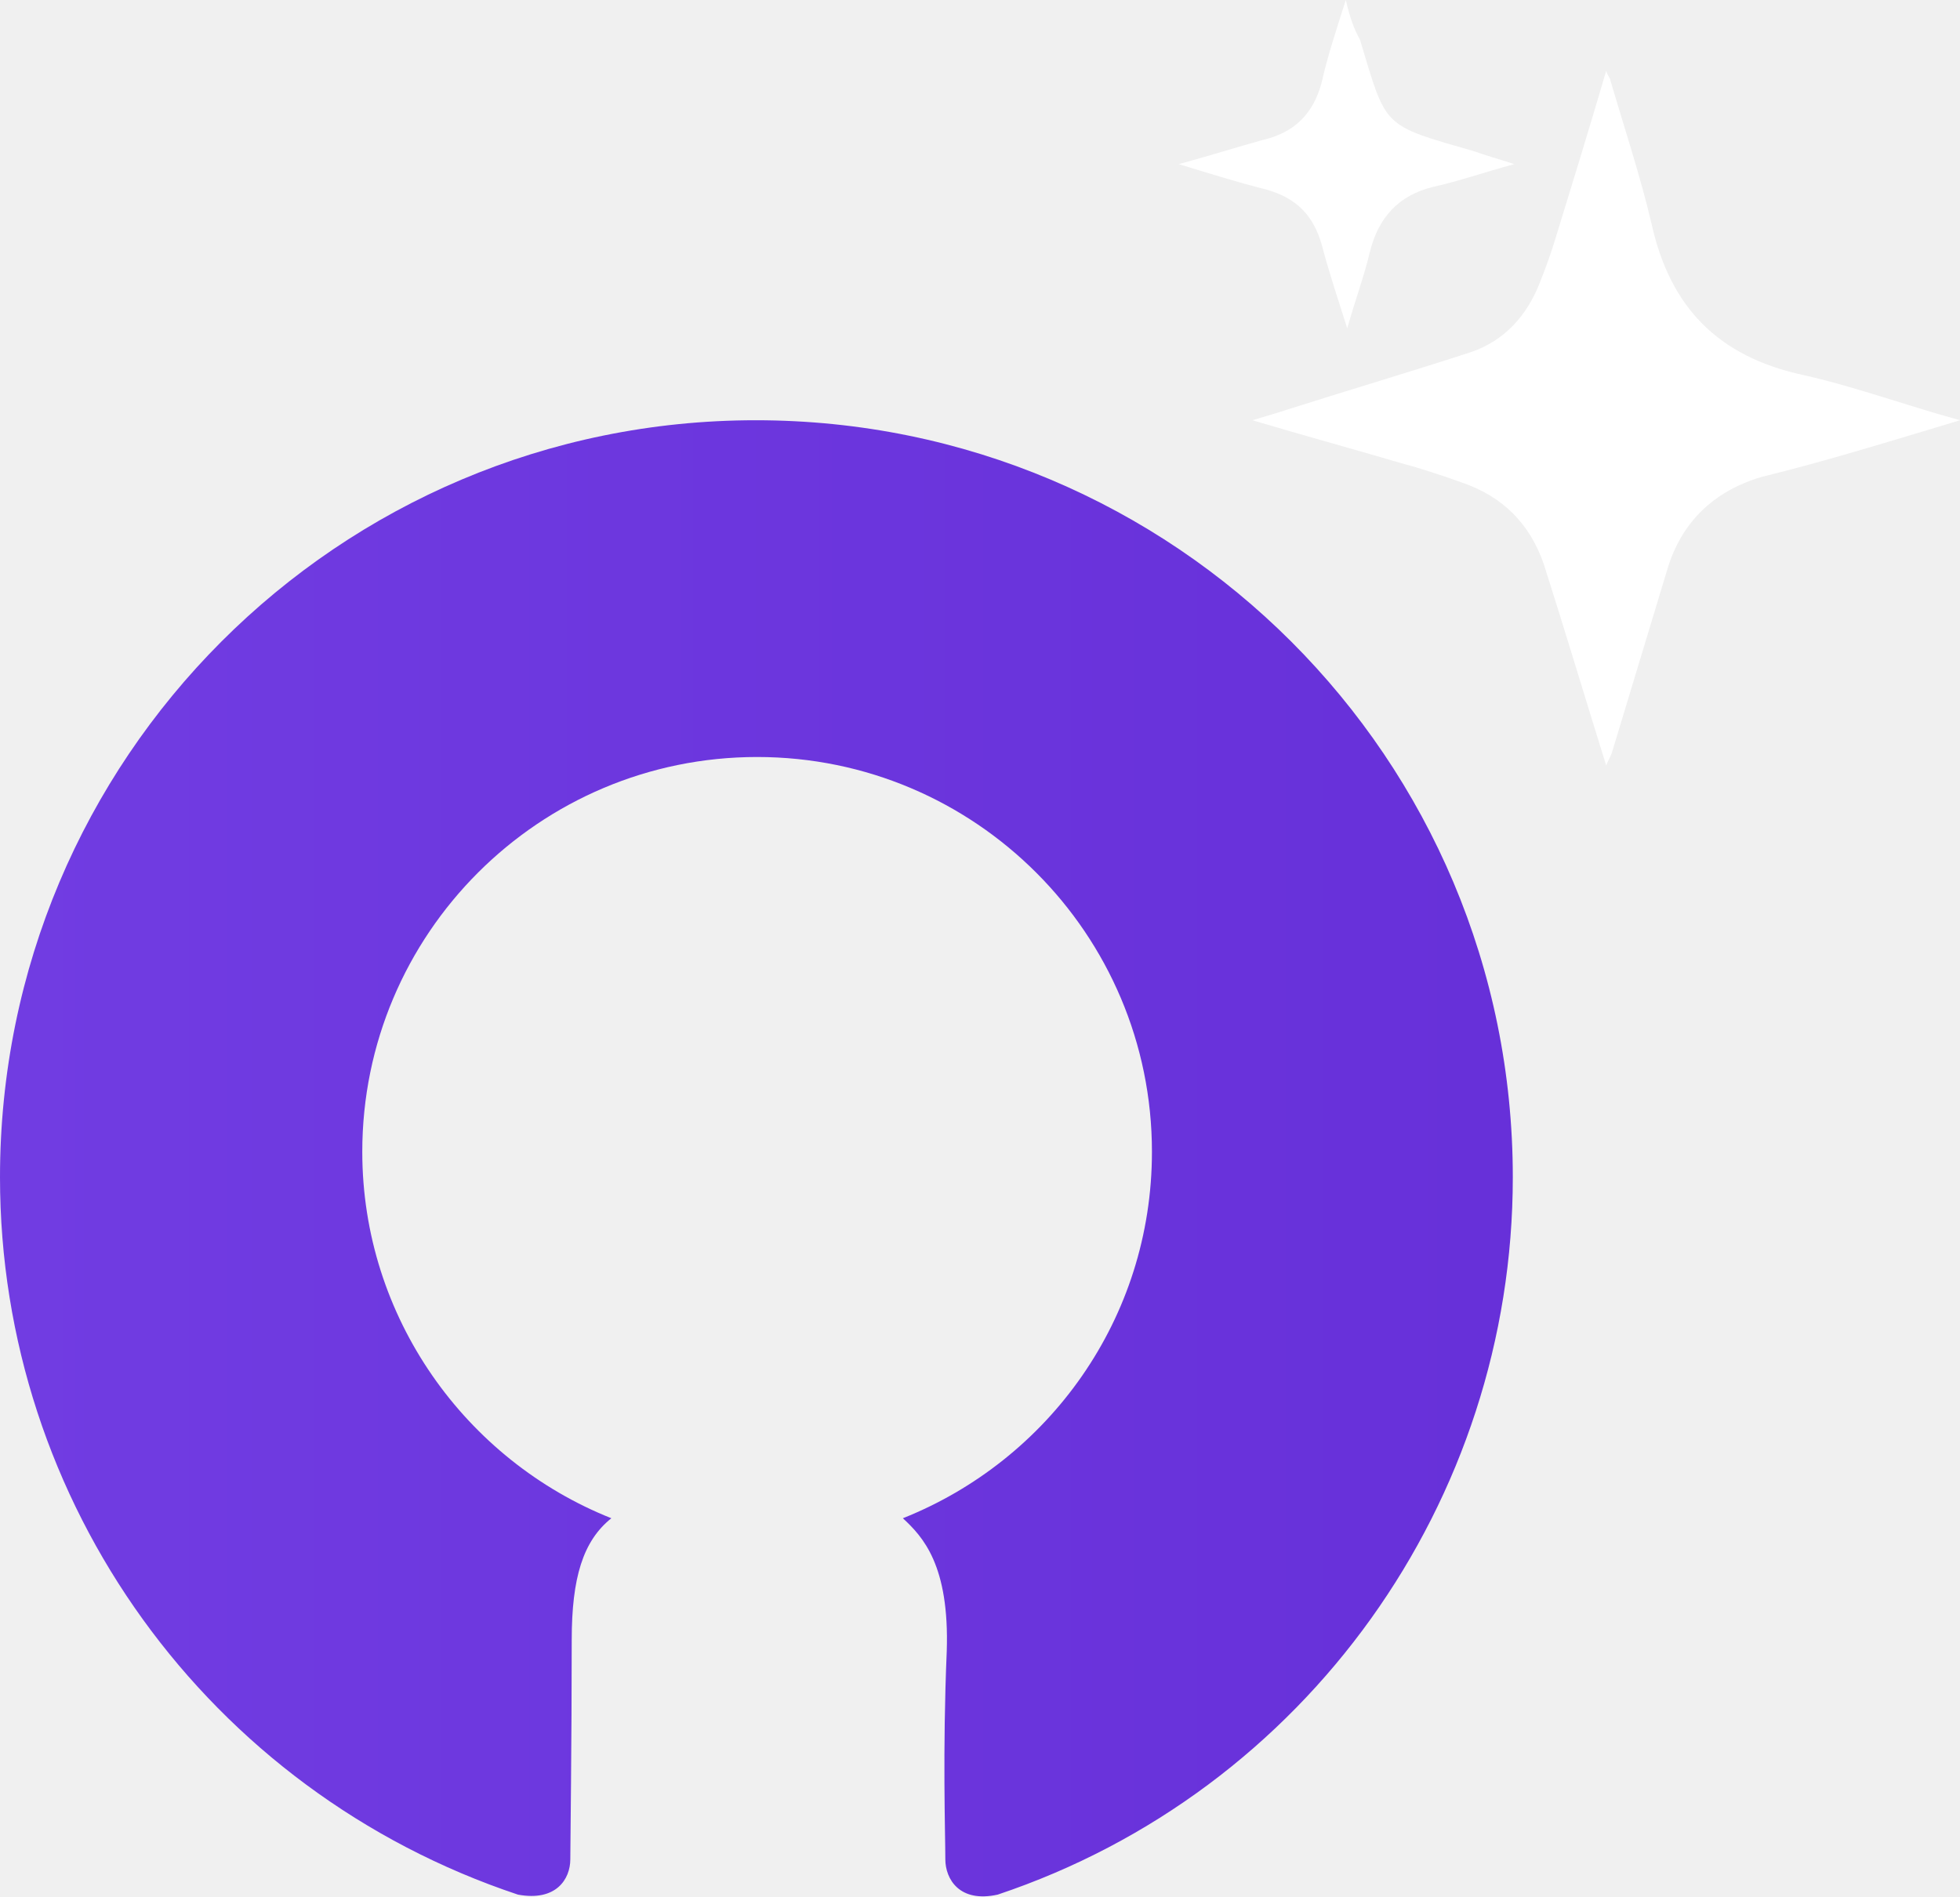
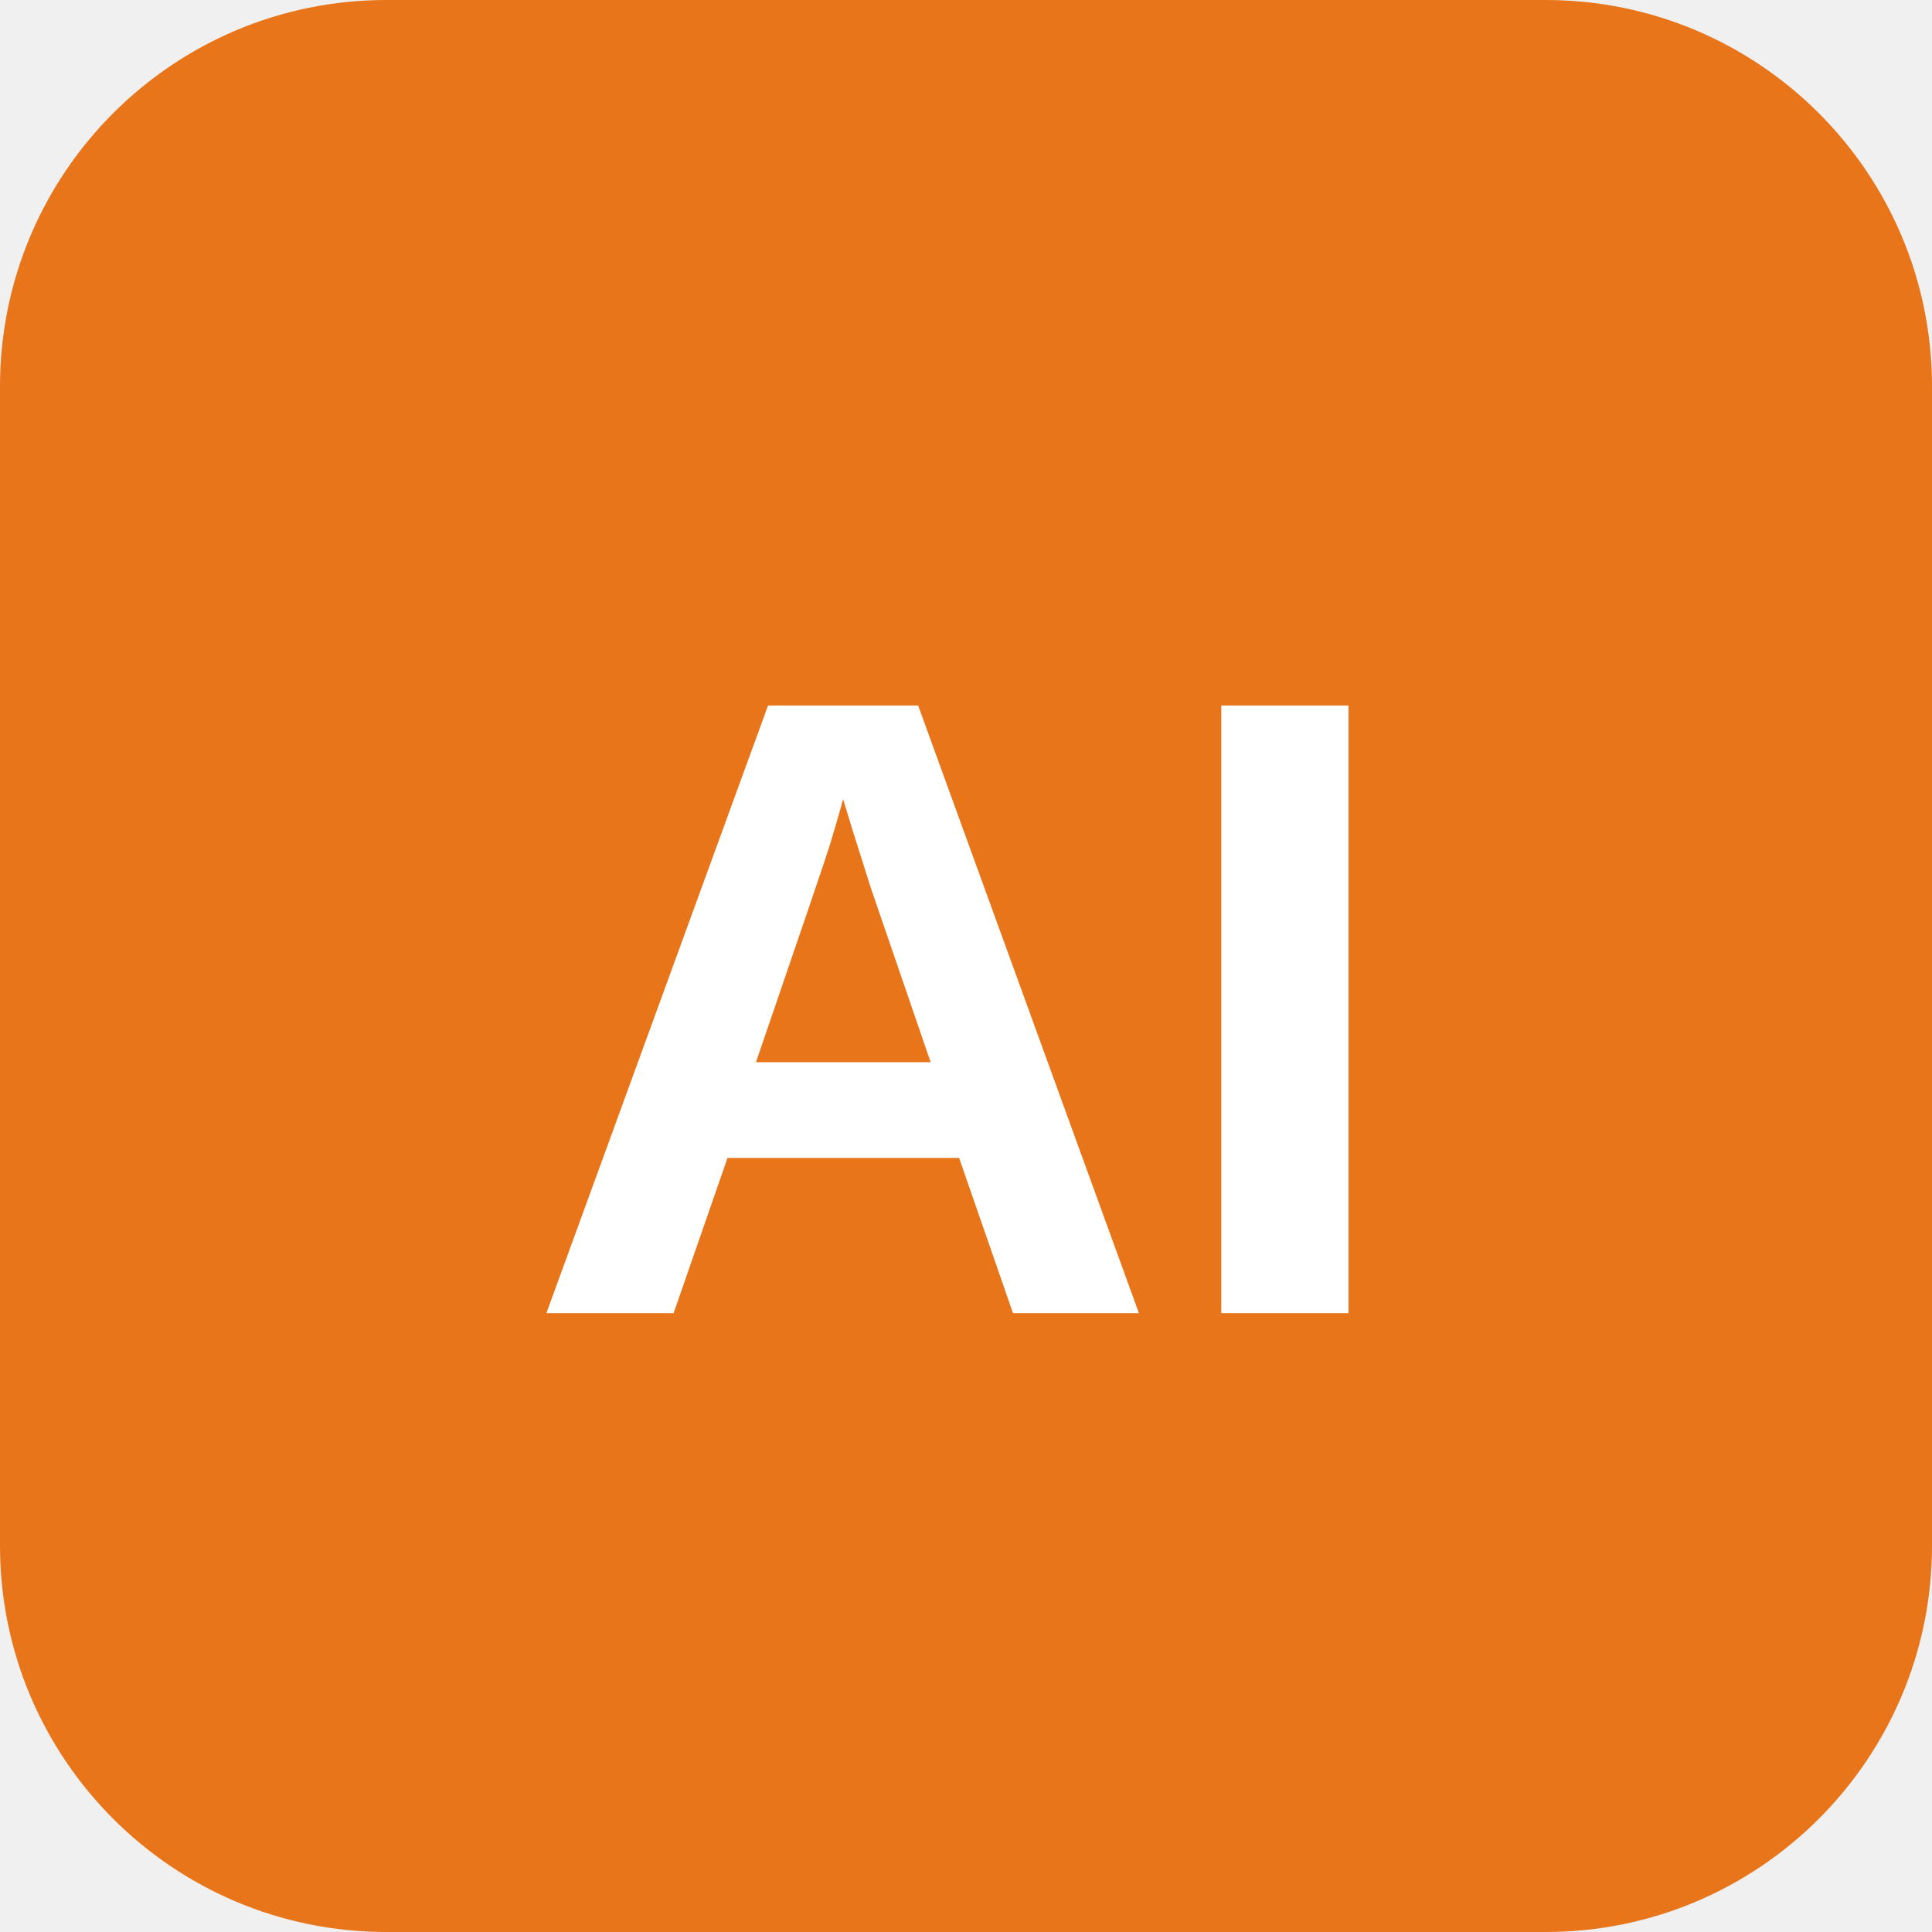
- <svg xmlns="http://www.w3.org/2000/svg" version="1.1" x="0px" y="0px" style="enable-background:new 0 0 485.5 142;" xml:space="preserve" viewBox="3 4 138.5 134.02">
-   <style type="text/css">
- 	.st0{display:none;}
- 	.st1{display:inline;fill:#080B13;}
- 	.st2{enable-background:new    ;}
- 	.st3{fill:#FFFFFF;}
- 	.st4{fill:url(#SVGID_1_);}
- </style>
-   <g class="st2">
-     <g>
-       <path class="st3" d="M141.5,33.7c-4-1.1-7.5-2.4-11.1-3.2c-6-1.3-9.4-4.8-10.7-10.7c-0.8-3.4-1.9-6.7-2.9-10.1    c0-0.2-0.2-0.3-0.3-0.7c-1.2,4.1-2.4,8-3.6,11.9c-0.3,1-0.7,2.1-1.1,3.1c-0.9,2.3-2.5,4.1-4.9,4.9c-4.3,1.4-8.7,2.7-13.1,4.1    c-0.6,0.2-1.3,0.4-2.3,0.7c3.7,1.1,7,2,10.4,3c1.5,0.4,3,0.9,4.4,1.4c2.9,1,4.8,2.9,5.8,5.8c1.5,4.7,2.9,9.4,4.4,14.2    c0.1-0.3,0.3-0.6,0.4-0.9c1.3-4.3,2.6-8.6,3.9-12.9c1-3.4,3.3-5.6,6.7-6.6C132,36.6,136.5,35.2,141.5,33.7z" />
-       <path class="st3" d="M98.1,4c-0.7,2.2-1.3,4-1.7,5.8c-0.6,2.3-2,3.6-4.2,4.1c-1.8,0.5-3.7,1.1-5.9,1.7c2.3,0.7,4.2,1.3,6.2,1.8    c2.1,0.6,3.3,1.8,3.9,3.9c0.5,1.9,1.1,3.7,1.8,5.9c0.6-2.1,1.2-3.7,1.6-5.4c0.6-2.4,2-4,4.5-4.6c1.8-0.4,3.5-1,5.7-1.6    c-1.2-0.4-2-0.6-2.8-0.9c-6.6-1.9-6.2-1.6-8.1-7.9C98.7,6.1,98.4,5.3,98.1,4z" />
-     </g>
-     <g id="Vector_Smart_Object_xA0_Image_00000107568830299365483660000013795074849348738710_">
-       <linearGradient id="SVGID_1_" gradientUnits="userSpaceOnUse" x1="2.959" y1="85.854" x2="109.873" y2="85.854">
-         <stop offset="0" style="stop-color:#713CE2" />
-         <stop offset="1" style="stop-color:#6730D9" />
-       </linearGradient>
-       <path class="st4" d="M56.4,33.7C26.9,33.7,3,57.6,3,87.2c0,23,14.7,43.4,36.6,50.7c2.7,0.5,3.7-1.1,3.7-2.5    c0-0.8,0.1-8.4,0.1-15.5c0-4.4,0.8-7,2.8-8.6c-10.3-4.1-17.6-14.2-17.6-25.9c0-15.4,12.5-27.9,27.9-27.9    c15.4,0,27.9,12.5,27.9,27.9c0,11.8-7.3,21.8-17.6,25.9c1.4,1.3,3.3,3.3,3.1,9.4c-0.3,7.1-0.1,12.9-0.1,14.7c0,1.4,1,3.1,3.7,2.5    c21.8-7.3,36.4-27.8,36.4-50.7C109.9,57.6,86,33.7,56.4,33.7z" />
-     </g>
-   </g>
+ <svg xmlns="http://www.w3.org/2000/svg" viewBox="0 0 140 140" fill="none">
+   <rect width="140" height="140" rx="28" fill="#E8751A" />
+   <text x="50%" y="55%" dominant-baseline="middle" text-anchor="middle" font-family="Helvetica Neue, Arial, sans-serif" font-weight="700" font-size="64" fill="white">AI</text>
</svg>
